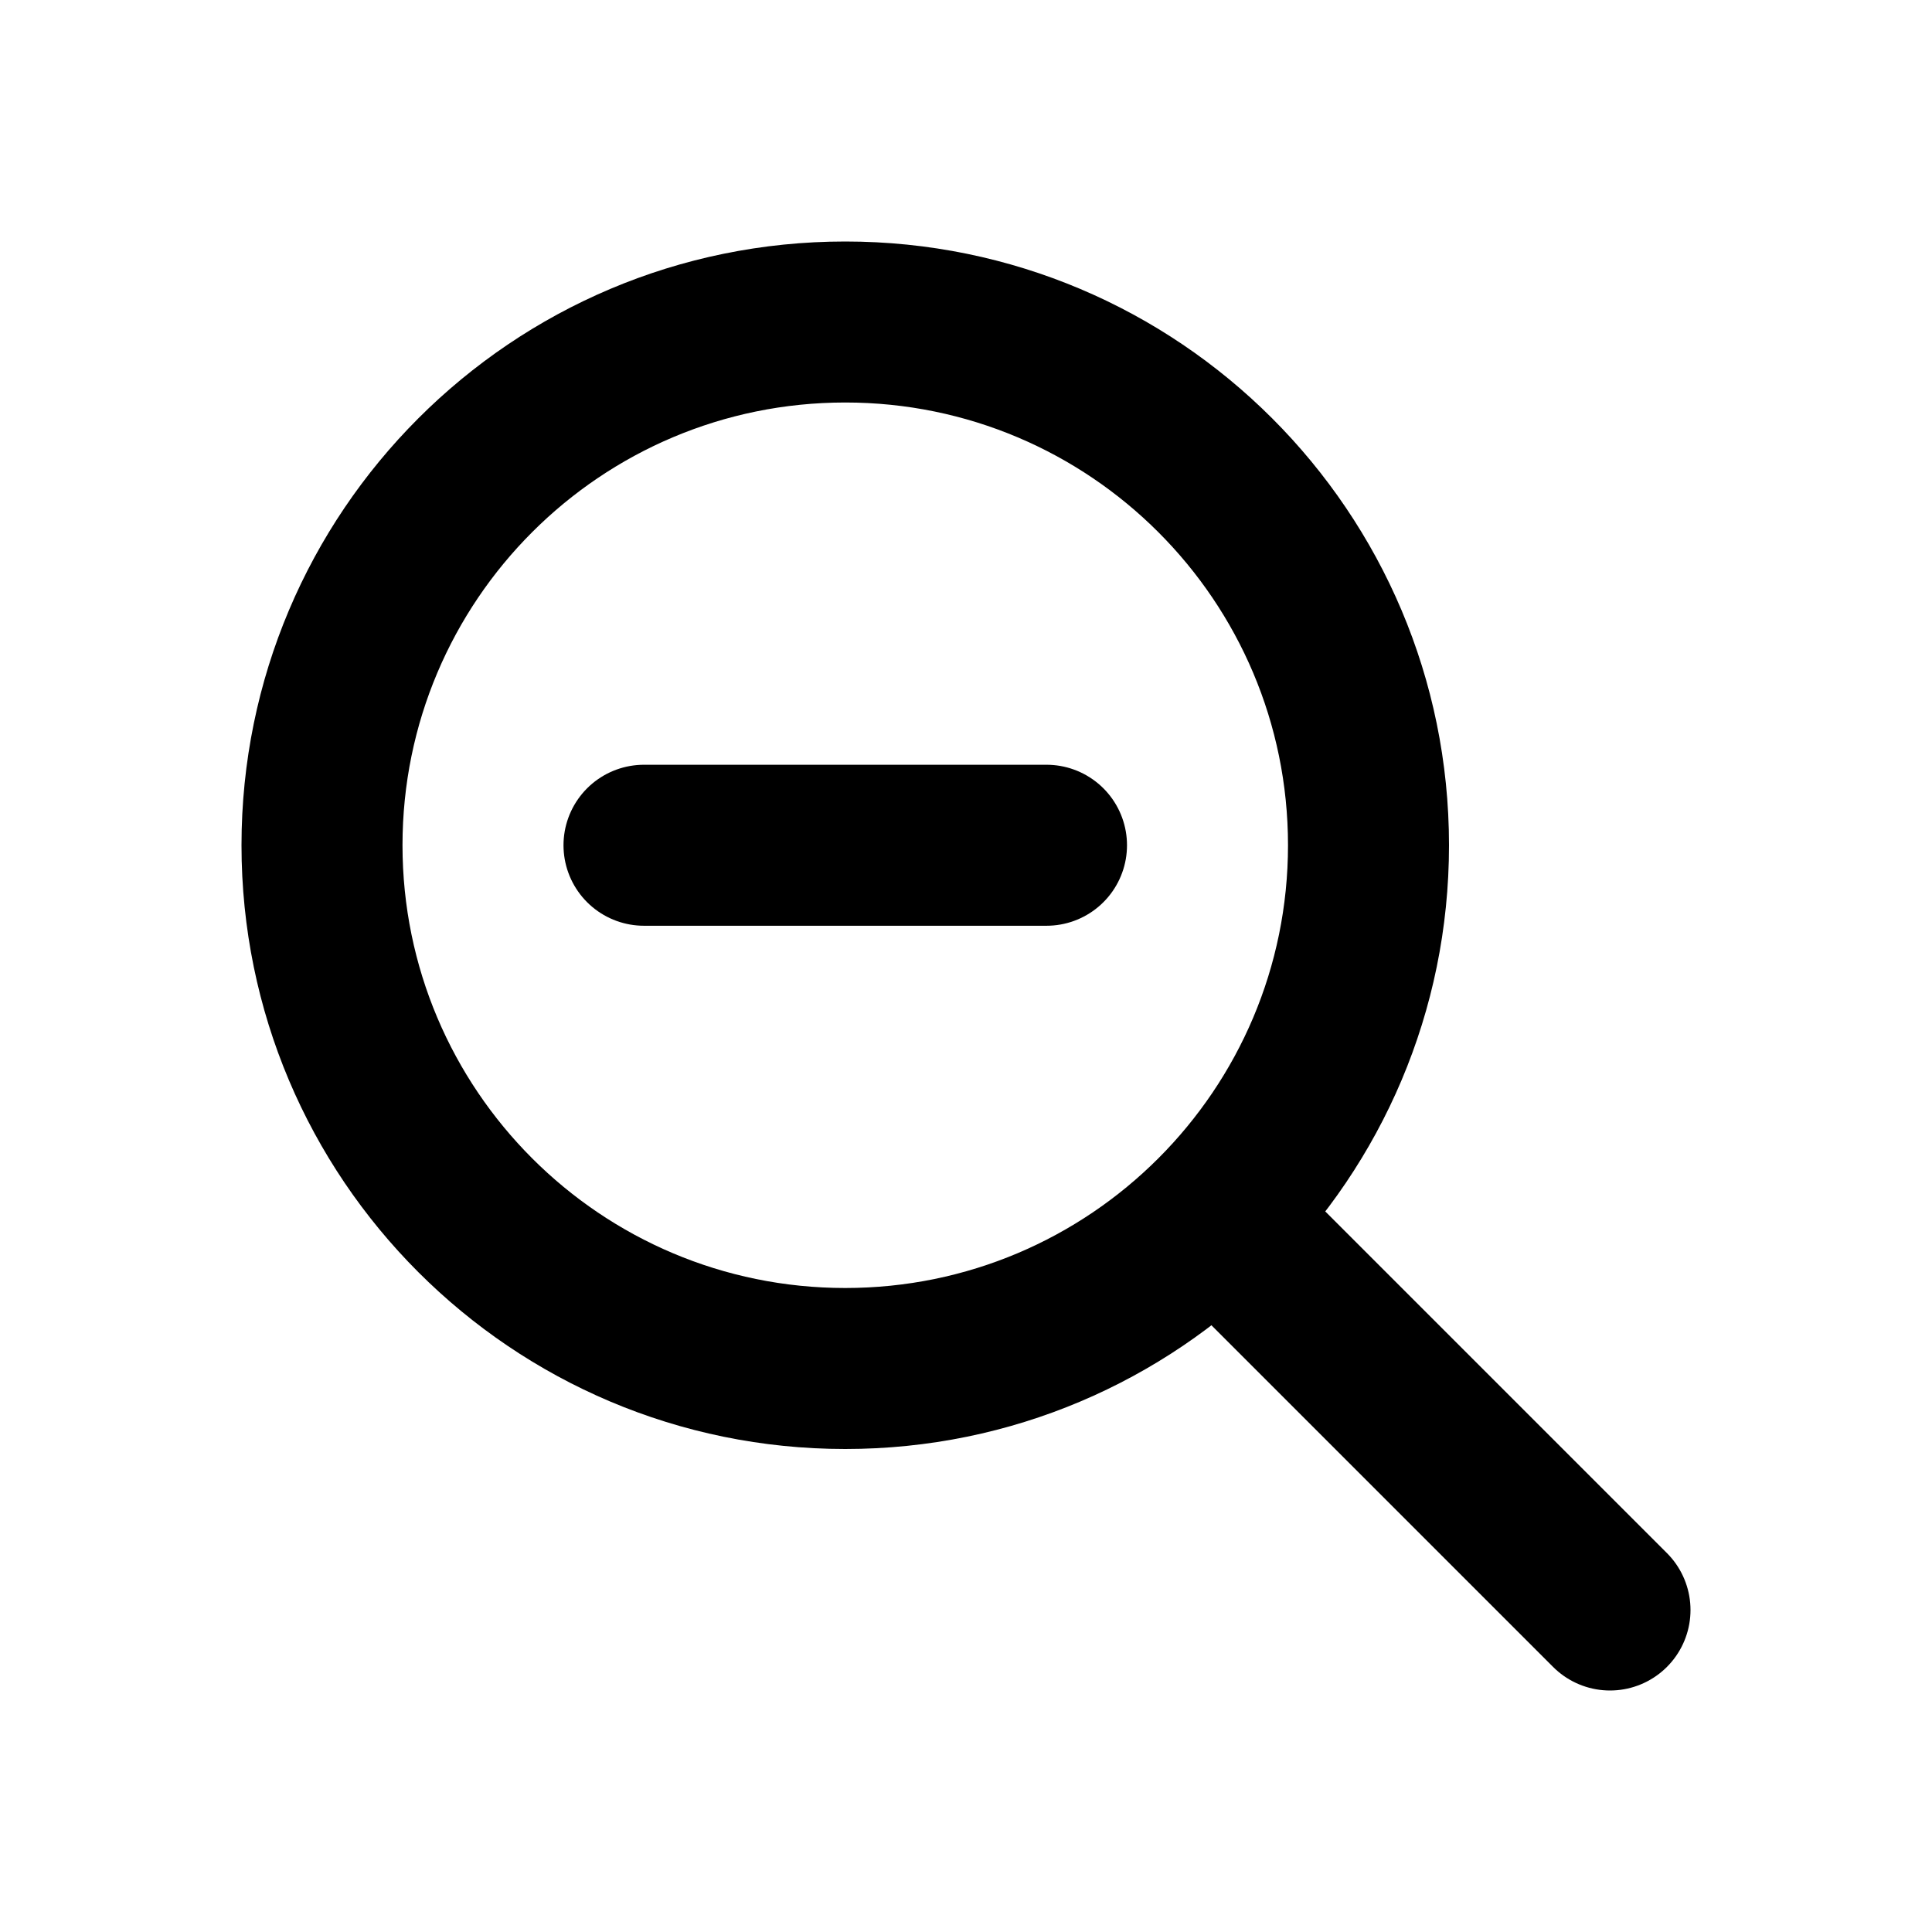
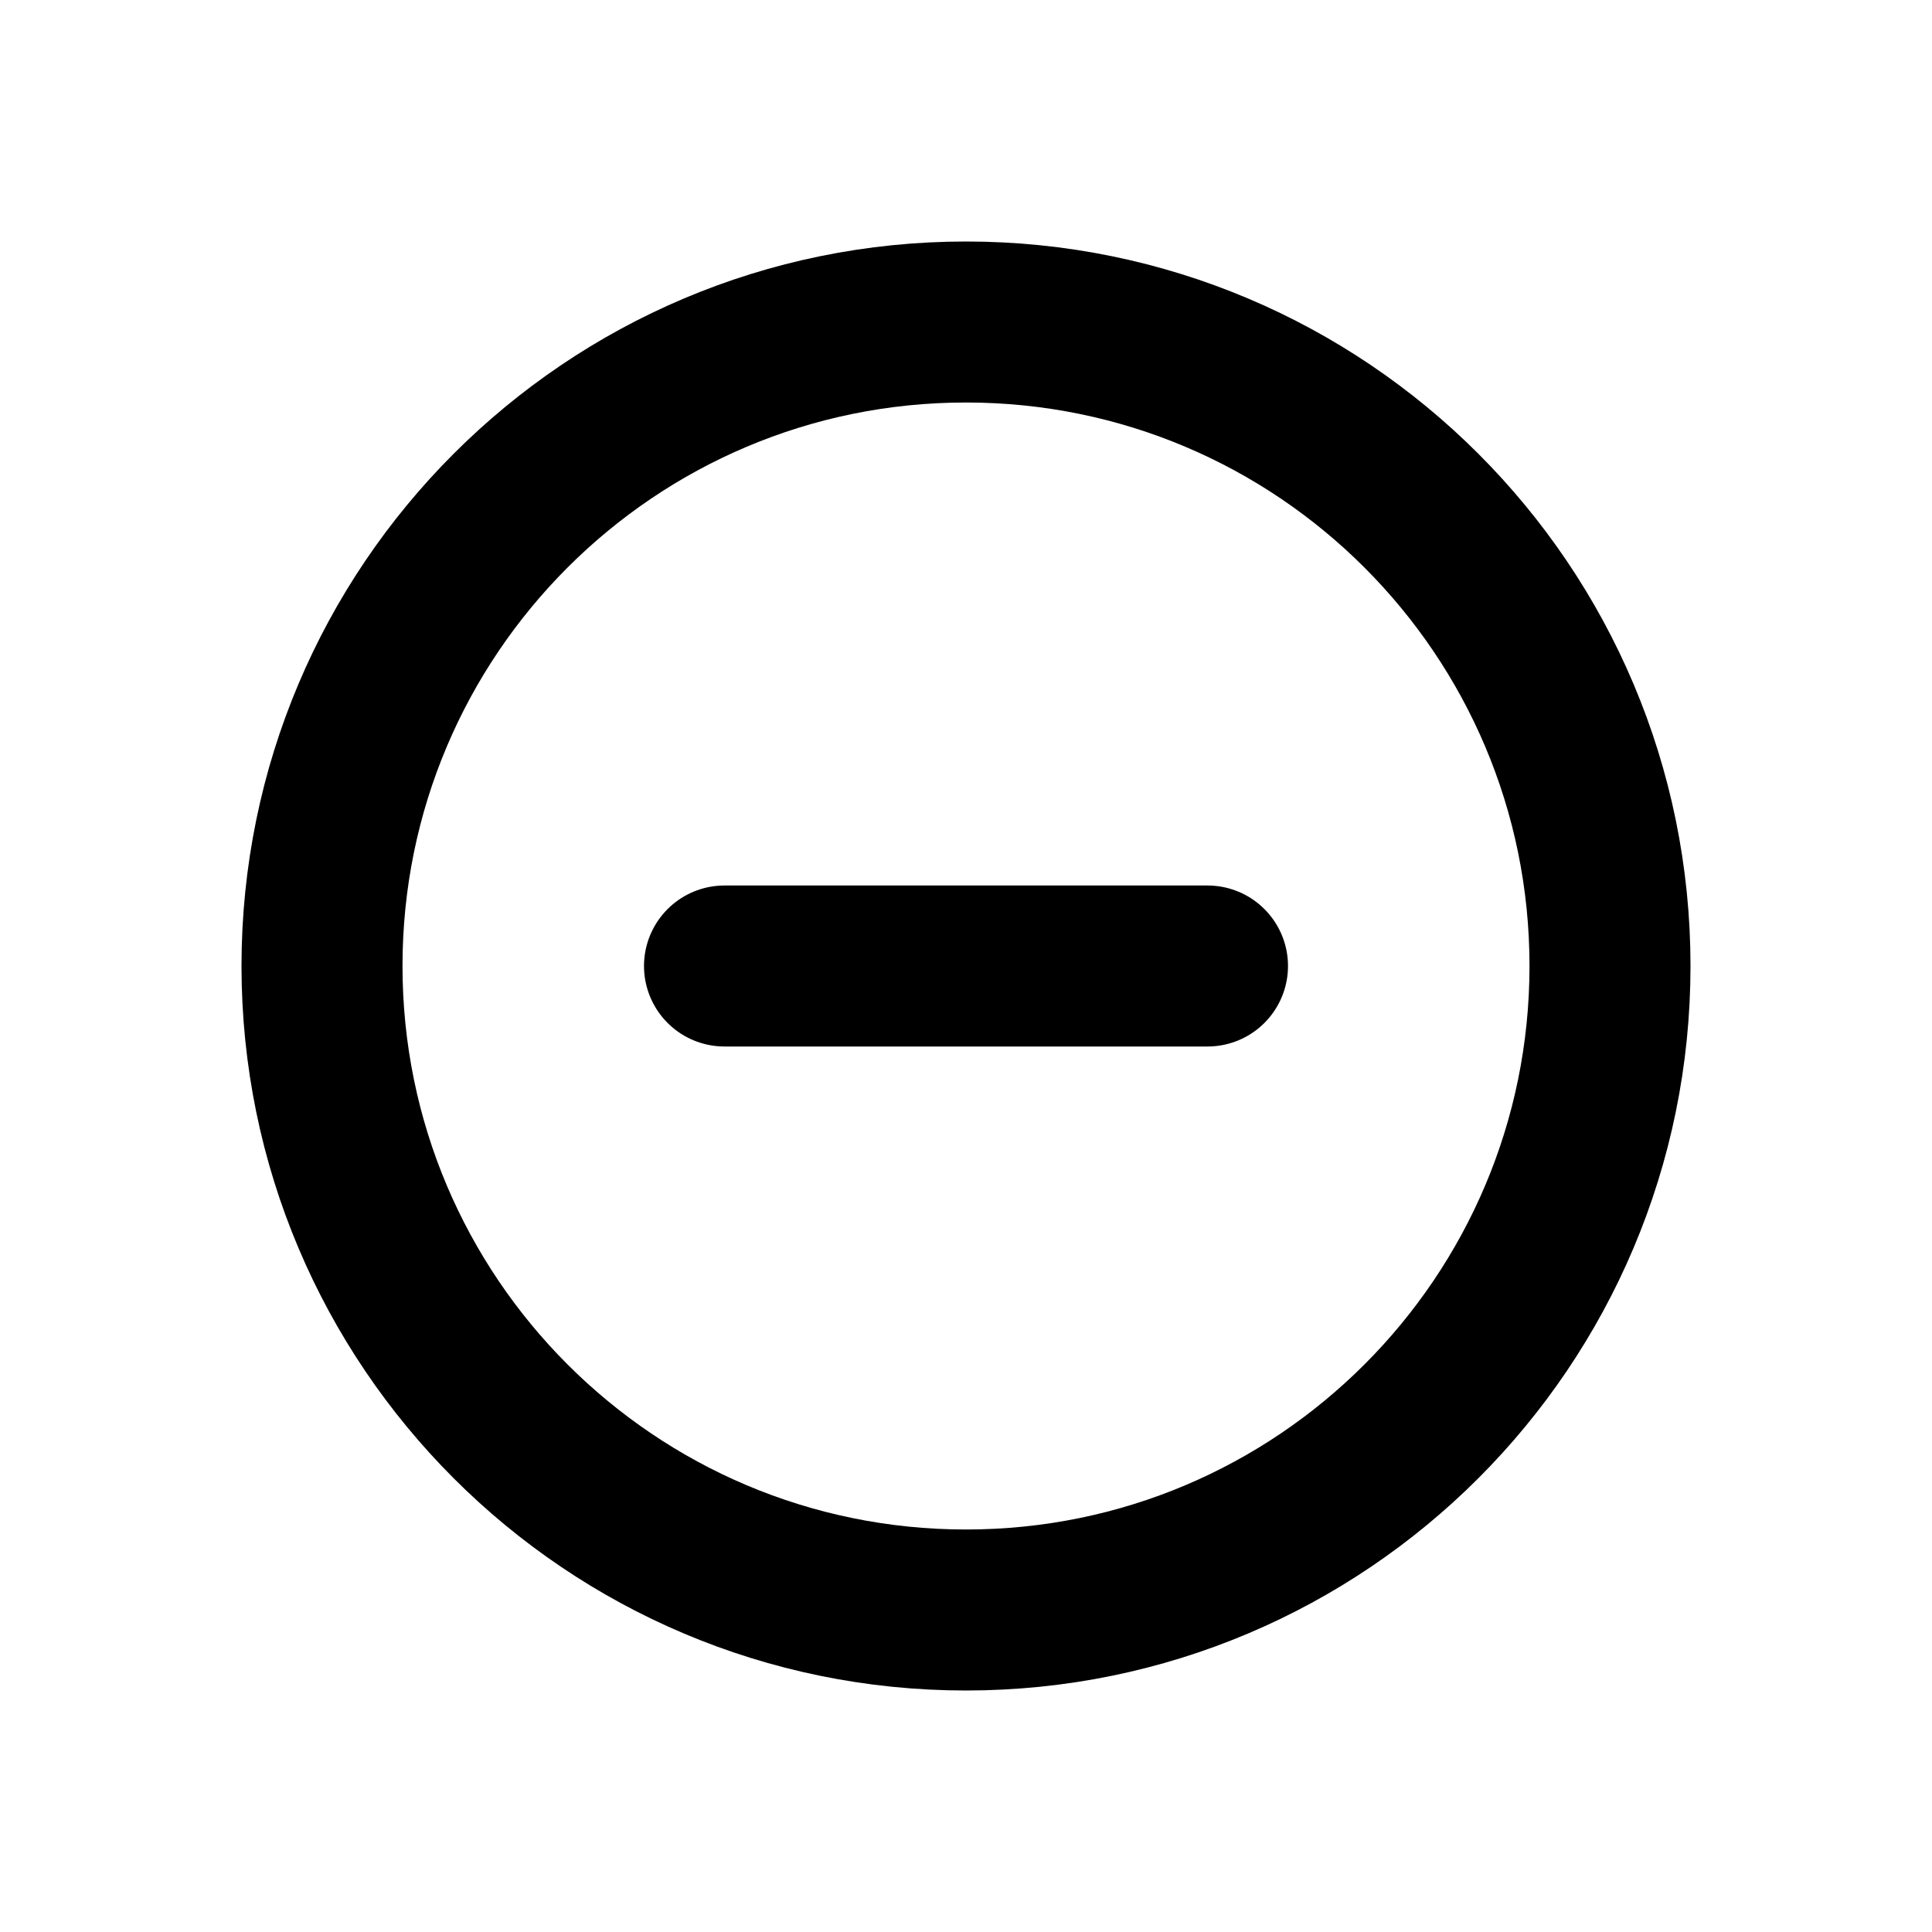
<svg xmlns="http://www.w3.org/2000/svg" width="24" height="24" viewBox="0 0 24 24" fill="none">
-   <path d="M16 10.5C16 7.462 13.538 5 10.5 5C7.462 5 5 7.462 5 10.5C5 13.538 7.462 16 10.5 16C13.538 16 16 13.538 16 10.5ZM18 10.5C18 14.642 14.642 18 10.5 18C6.358 18 3 14.642 3 10.5C3 6.358 6.358 3 10.5 3C14.642 3 18 6.358 18 10.5Z" fill="#000" />
-   <path d="M20 20L15.5 15.5" stroke="#000" stroke-width="2" stroke-linecap="round" />
-   <path d="M8 10.5H13" stroke="#000" stroke-width="2" stroke-linecap="round" />
+   <path d="M9 12H15" stroke="#000" stroke-width="2" stroke-linecap="round" />
+   <circle cx="12" cy="12" r="8" stroke="#000" stroke-width="2" />
</svg>
